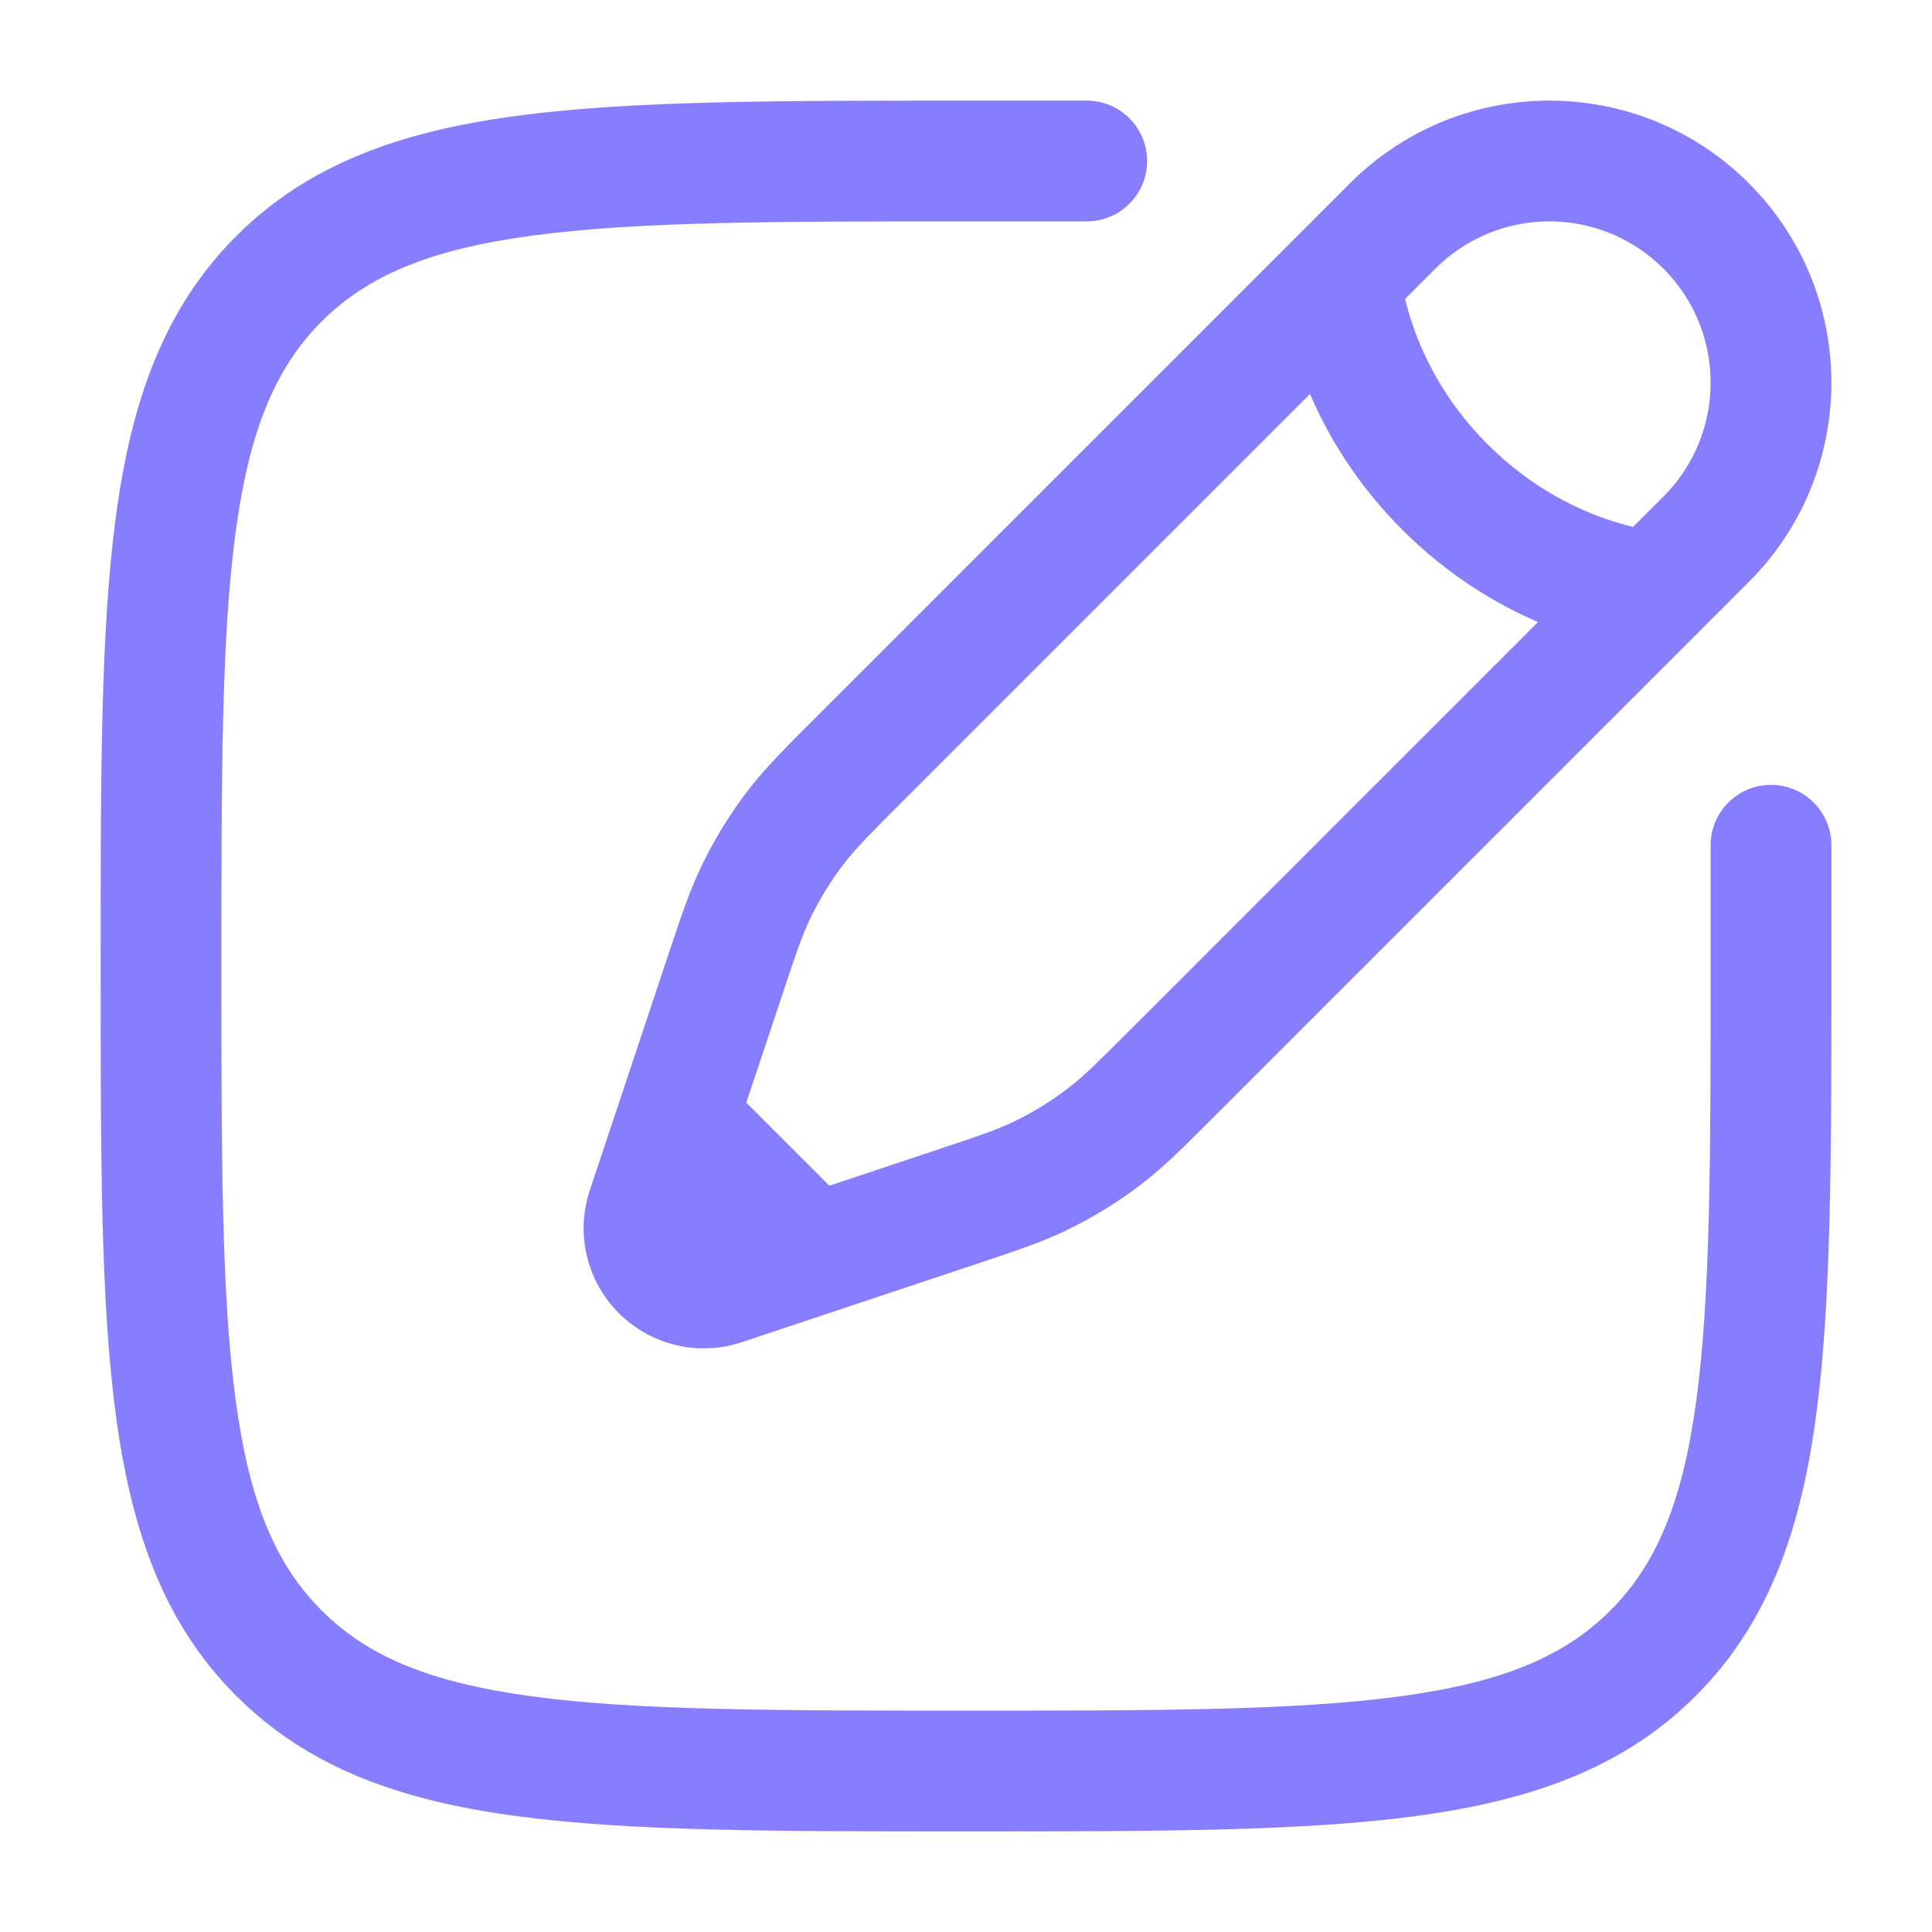
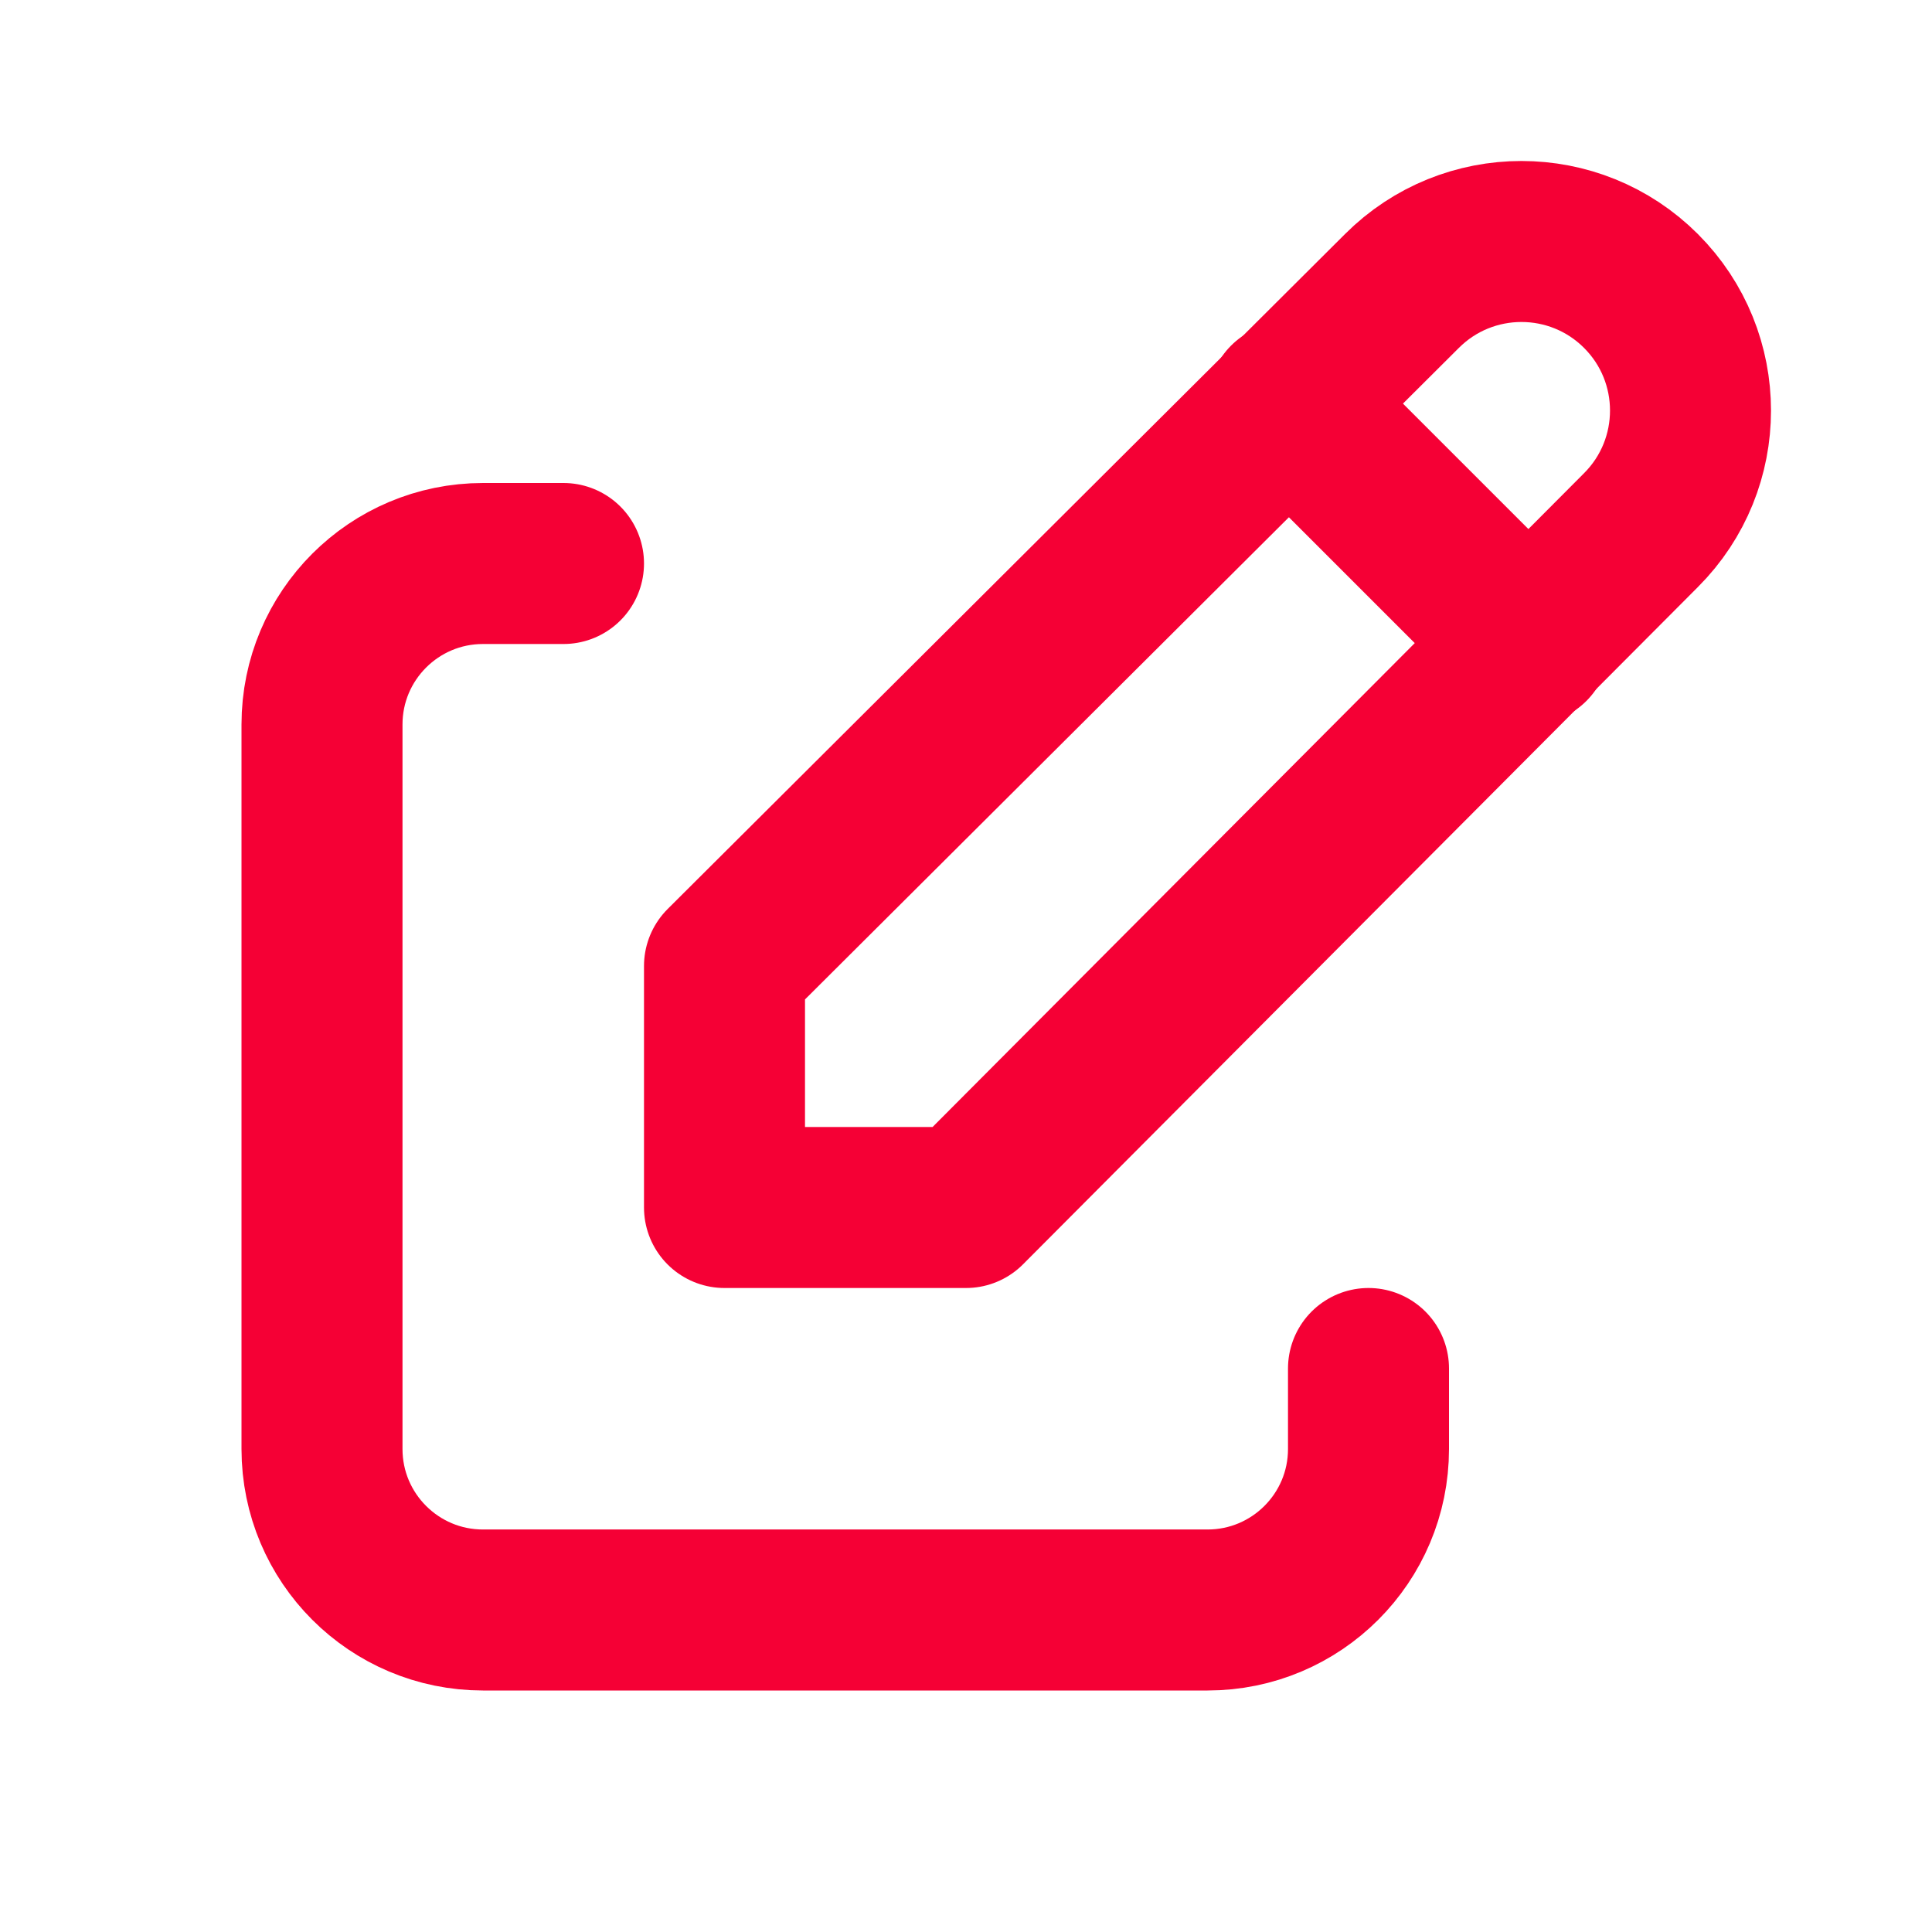
- <svg xmlns="http://www.w3.org/2000/svg" width="36" height="36" viewBox="0 0 36 36" fill="none">
-   <path fill-rule="evenodd" clip-rule="evenodd" d="M17.914 1.875H20.25C20.871 1.875 21.375 2.379 21.375 3C21.375 3.621 20.871 4.125 20.25 4.125H18C14.433 4.125 11.87 4.127 9.92 4.39C8.003 4.647 6.847 5.138 5.992 5.992C5.138 6.847 4.647 8.003 4.39 9.92C4.127 11.87 4.125 14.433 4.125 18C4.125 21.567 4.127 24.13 4.39 26.08C4.647 27.997 5.138 29.153 5.992 30.008C6.847 30.862 8.003 31.353 9.92 31.61C11.87 31.873 14.433 31.875 18 31.875C21.567 31.875 24.13 31.873 26.08 31.61C27.997 31.353 29.153 30.862 30.008 30.008C30.862 29.153 31.353 27.997 31.61 26.08C31.873 24.13 31.875 21.567 31.875 18V15.75C31.875 15.129 32.379 14.625 33 14.625C33.621 14.625 34.125 15.129 34.125 15.75V18.086C34.125 21.549 34.125 24.262 33.84 26.379C33.549 28.547 32.941 30.257 31.599 31.599C30.257 32.941 28.547 33.549 26.379 33.84C24.262 34.125 21.549 34.125 18.086 34.125H17.914C14.451 34.125 11.738 34.125 9.621 33.84C7.453 33.549 5.743 32.941 4.401 31.599C3.059 30.257 2.451 28.547 2.16 26.379C1.875 24.262 1.875 21.549 1.875 18.086V17.914C1.875 14.451 1.875 11.738 2.16 9.621C2.451 7.453 3.059 5.743 4.401 4.401C5.743 3.059 7.453 2.451 9.621 2.16C11.738 1.875 14.451 1.875 17.914 1.875ZM25.156 3.414C27.208 1.362 30.534 1.362 32.586 3.414C34.638 5.466 34.638 8.792 32.586 10.844L22.614 20.816C22.057 21.373 21.708 21.722 21.319 22.026C20.86 22.384 20.364 22.69 19.839 22.94C19.393 23.153 18.925 23.309 18.178 23.558L13.821 25.01C13.017 25.278 12.13 25.069 11.531 24.469C10.931 23.87 10.722 22.983 10.99 22.179L12.442 17.822C12.691 17.075 12.847 16.607 13.06 16.161C13.31 15.636 13.616 15.14 13.974 14.681C14.278 14.292 14.627 13.943 15.184 13.386L25.156 3.414ZM30.995 5.005C29.822 3.832 27.92 3.832 26.747 5.005L26.182 5.57C26.216 5.714 26.264 5.885 26.33 6.076C26.545 6.696 26.952 7.512 27.72 8.28C28.488 9.048 29.304 9.455 29.924 9.67C30.115 9.736 30.286 9.784 30.43 9.818L30.995 9.253C32.168 8.08 32.168 6.178 30.995 5.005ZM28.658 11.591C27.884 11.258 26.982 10.724 26.129 9.871C25.276 9.018 24.742 8.116 24.409 7.342L16.826 14.925C16.201 15.55 15.957 15.798 15.748 16.065C15.491 16.395 15.271 16.751 15.091 17.129C14.945 17.434 14.833 17.764 14.554 18.603L13.906 20.546L15.454 22.094L17.397 21.446C18.236 21.167 18.566 21.055 18.871 20.909C19.249 20.729 19.605 20.509 19.935 20.252C20.202 20.044 20.45 19.799 21.075 19.174L28.658 11.591Z" fill="#877EFF" />
+ <svg xmlns="http://www.w3.org/2000/svg" width="24" height="24" viewBox="0 0 24 24" fill="none" stroke="#f50035" stroke-width="2" stroke-linecap="round" stroke-linejoin="round" class="icon icon-tabler icons-tabler-outline icon-tabler-edit">
+   <path stroke="none" d="M0 0h24v24H0z" fill="none" />
+   <path d="M7 7h-1a2 2 0 0 0 -2 2v9a2 2 0 0 0 2 2h9a2 2 0 0 0 2 -2v-1" />
+   <path d="M20.385 6.585a2.1 2.1 0 0 0 -2.97 -2.97l-8.415 8.385v3h3l8.385 -8.415z" />
+   <path d="M16 5l3 3" />
</svg>
